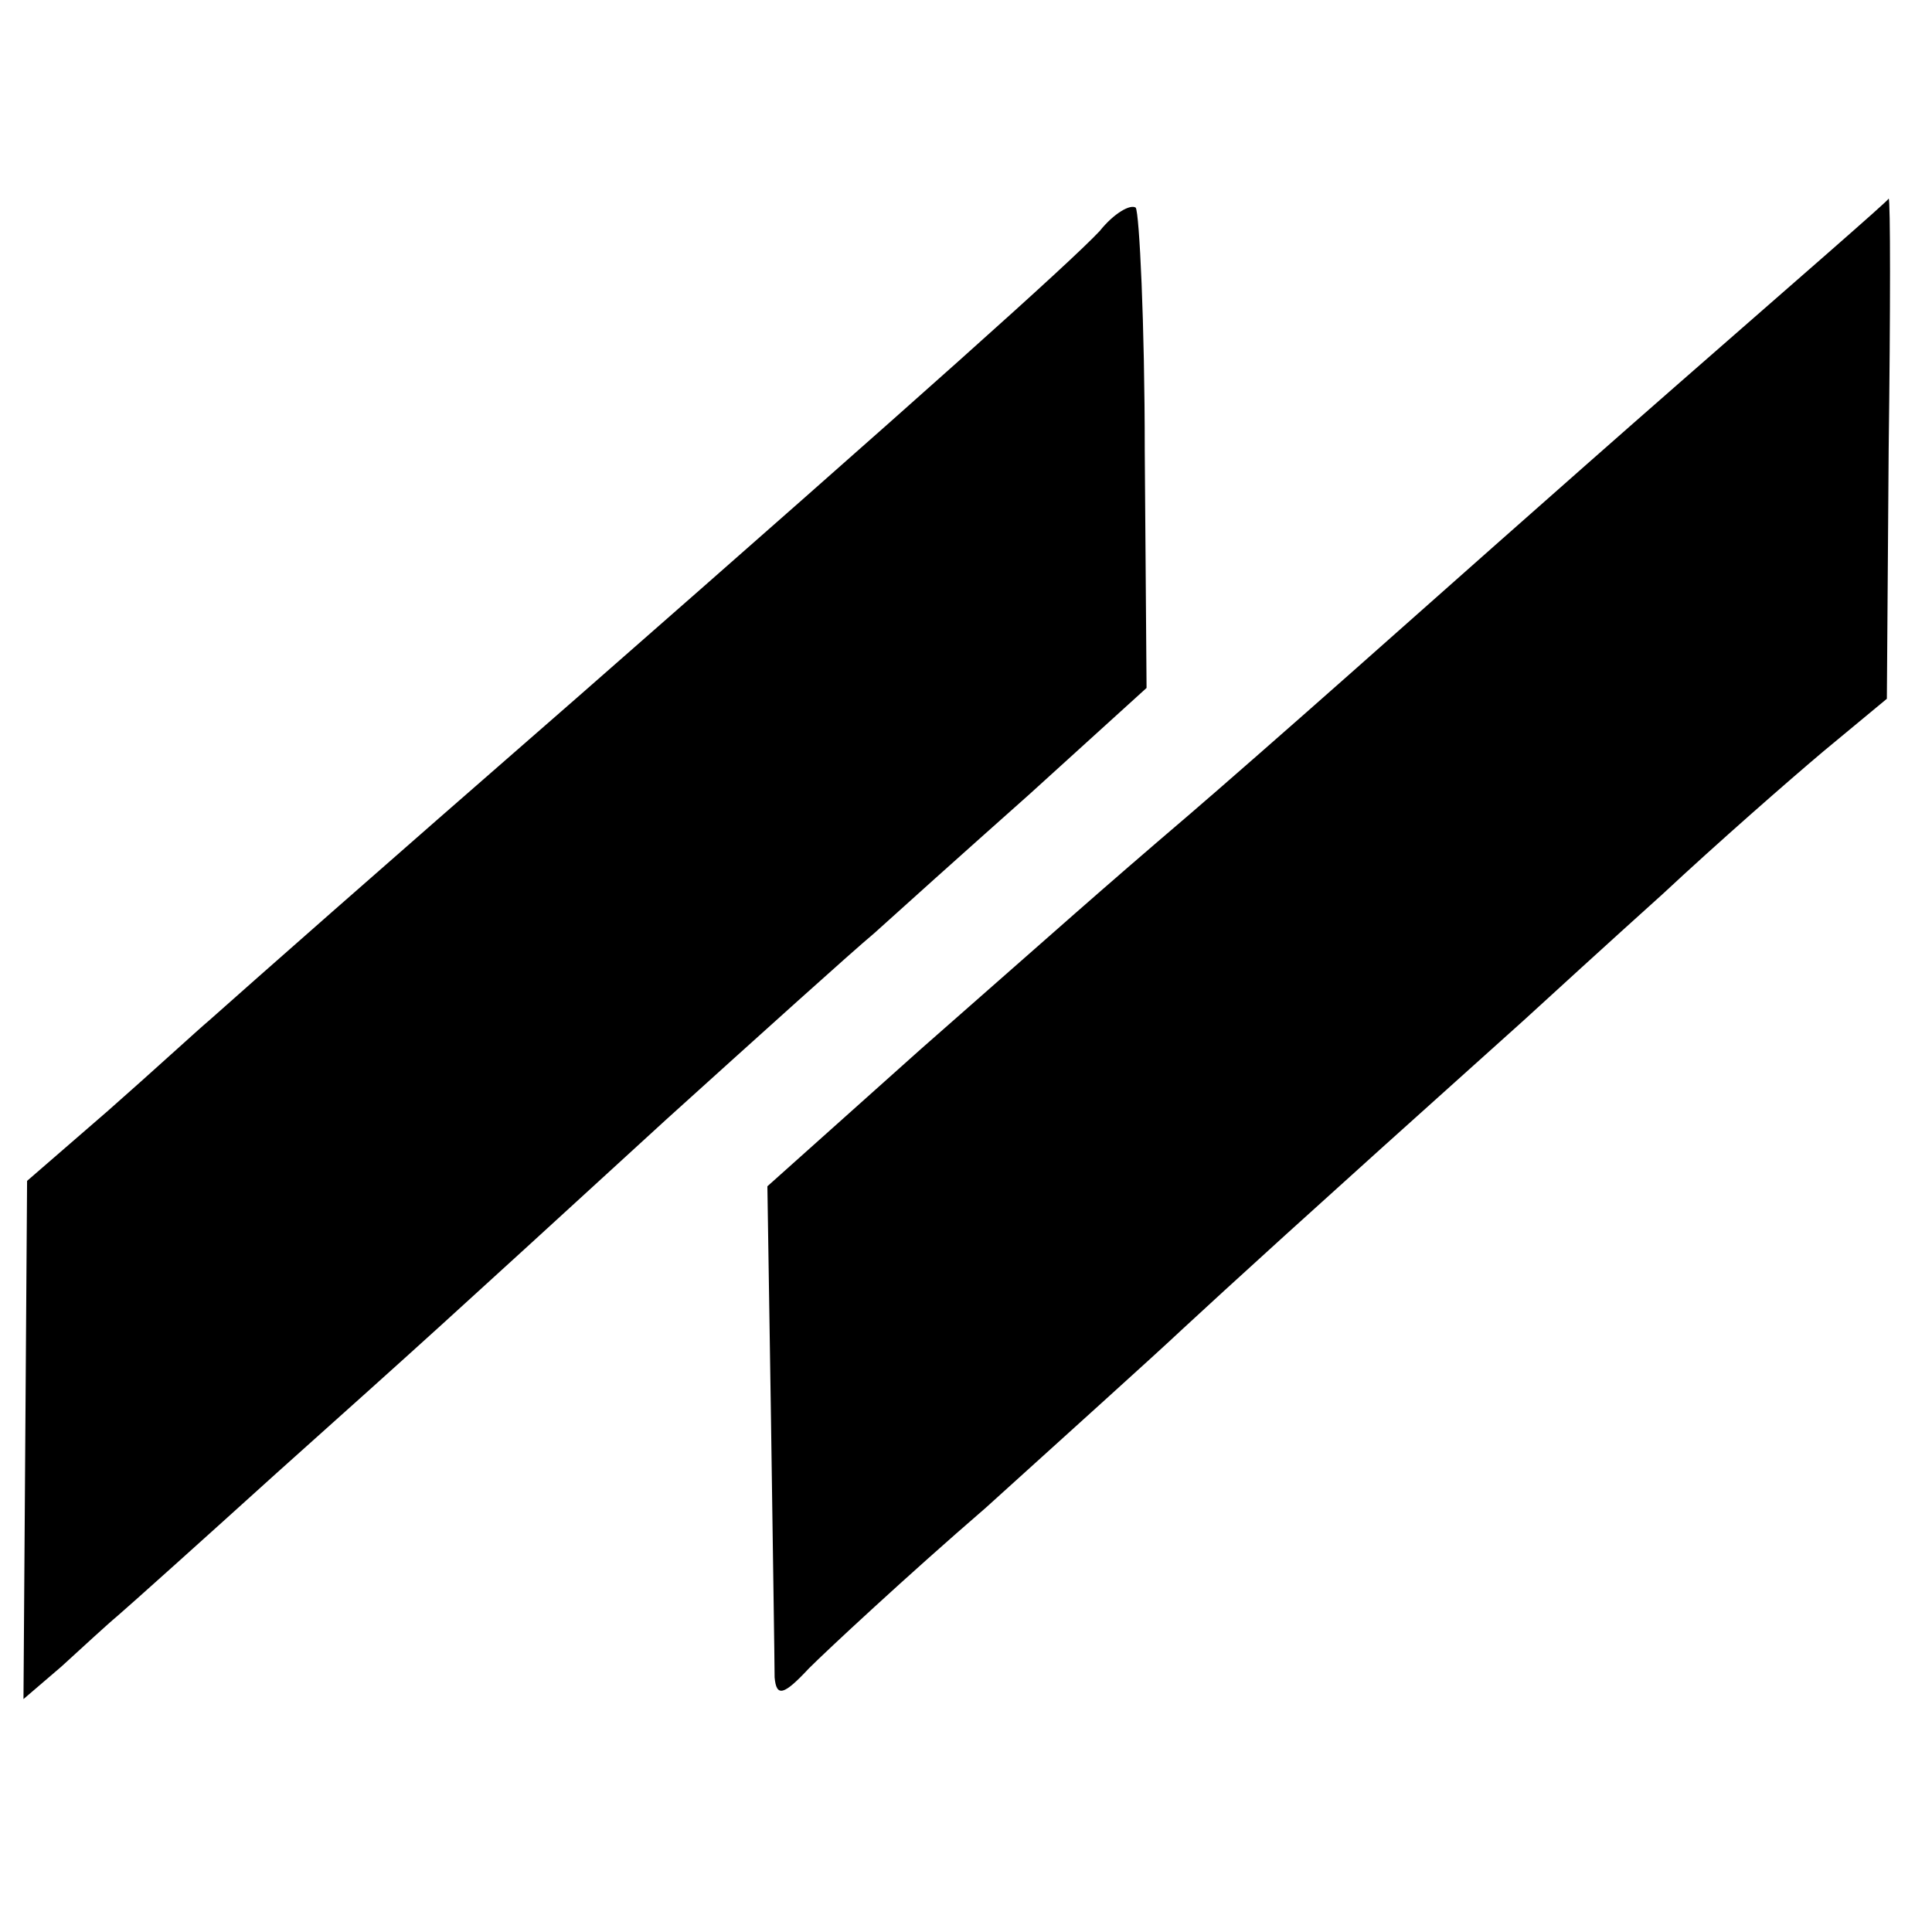
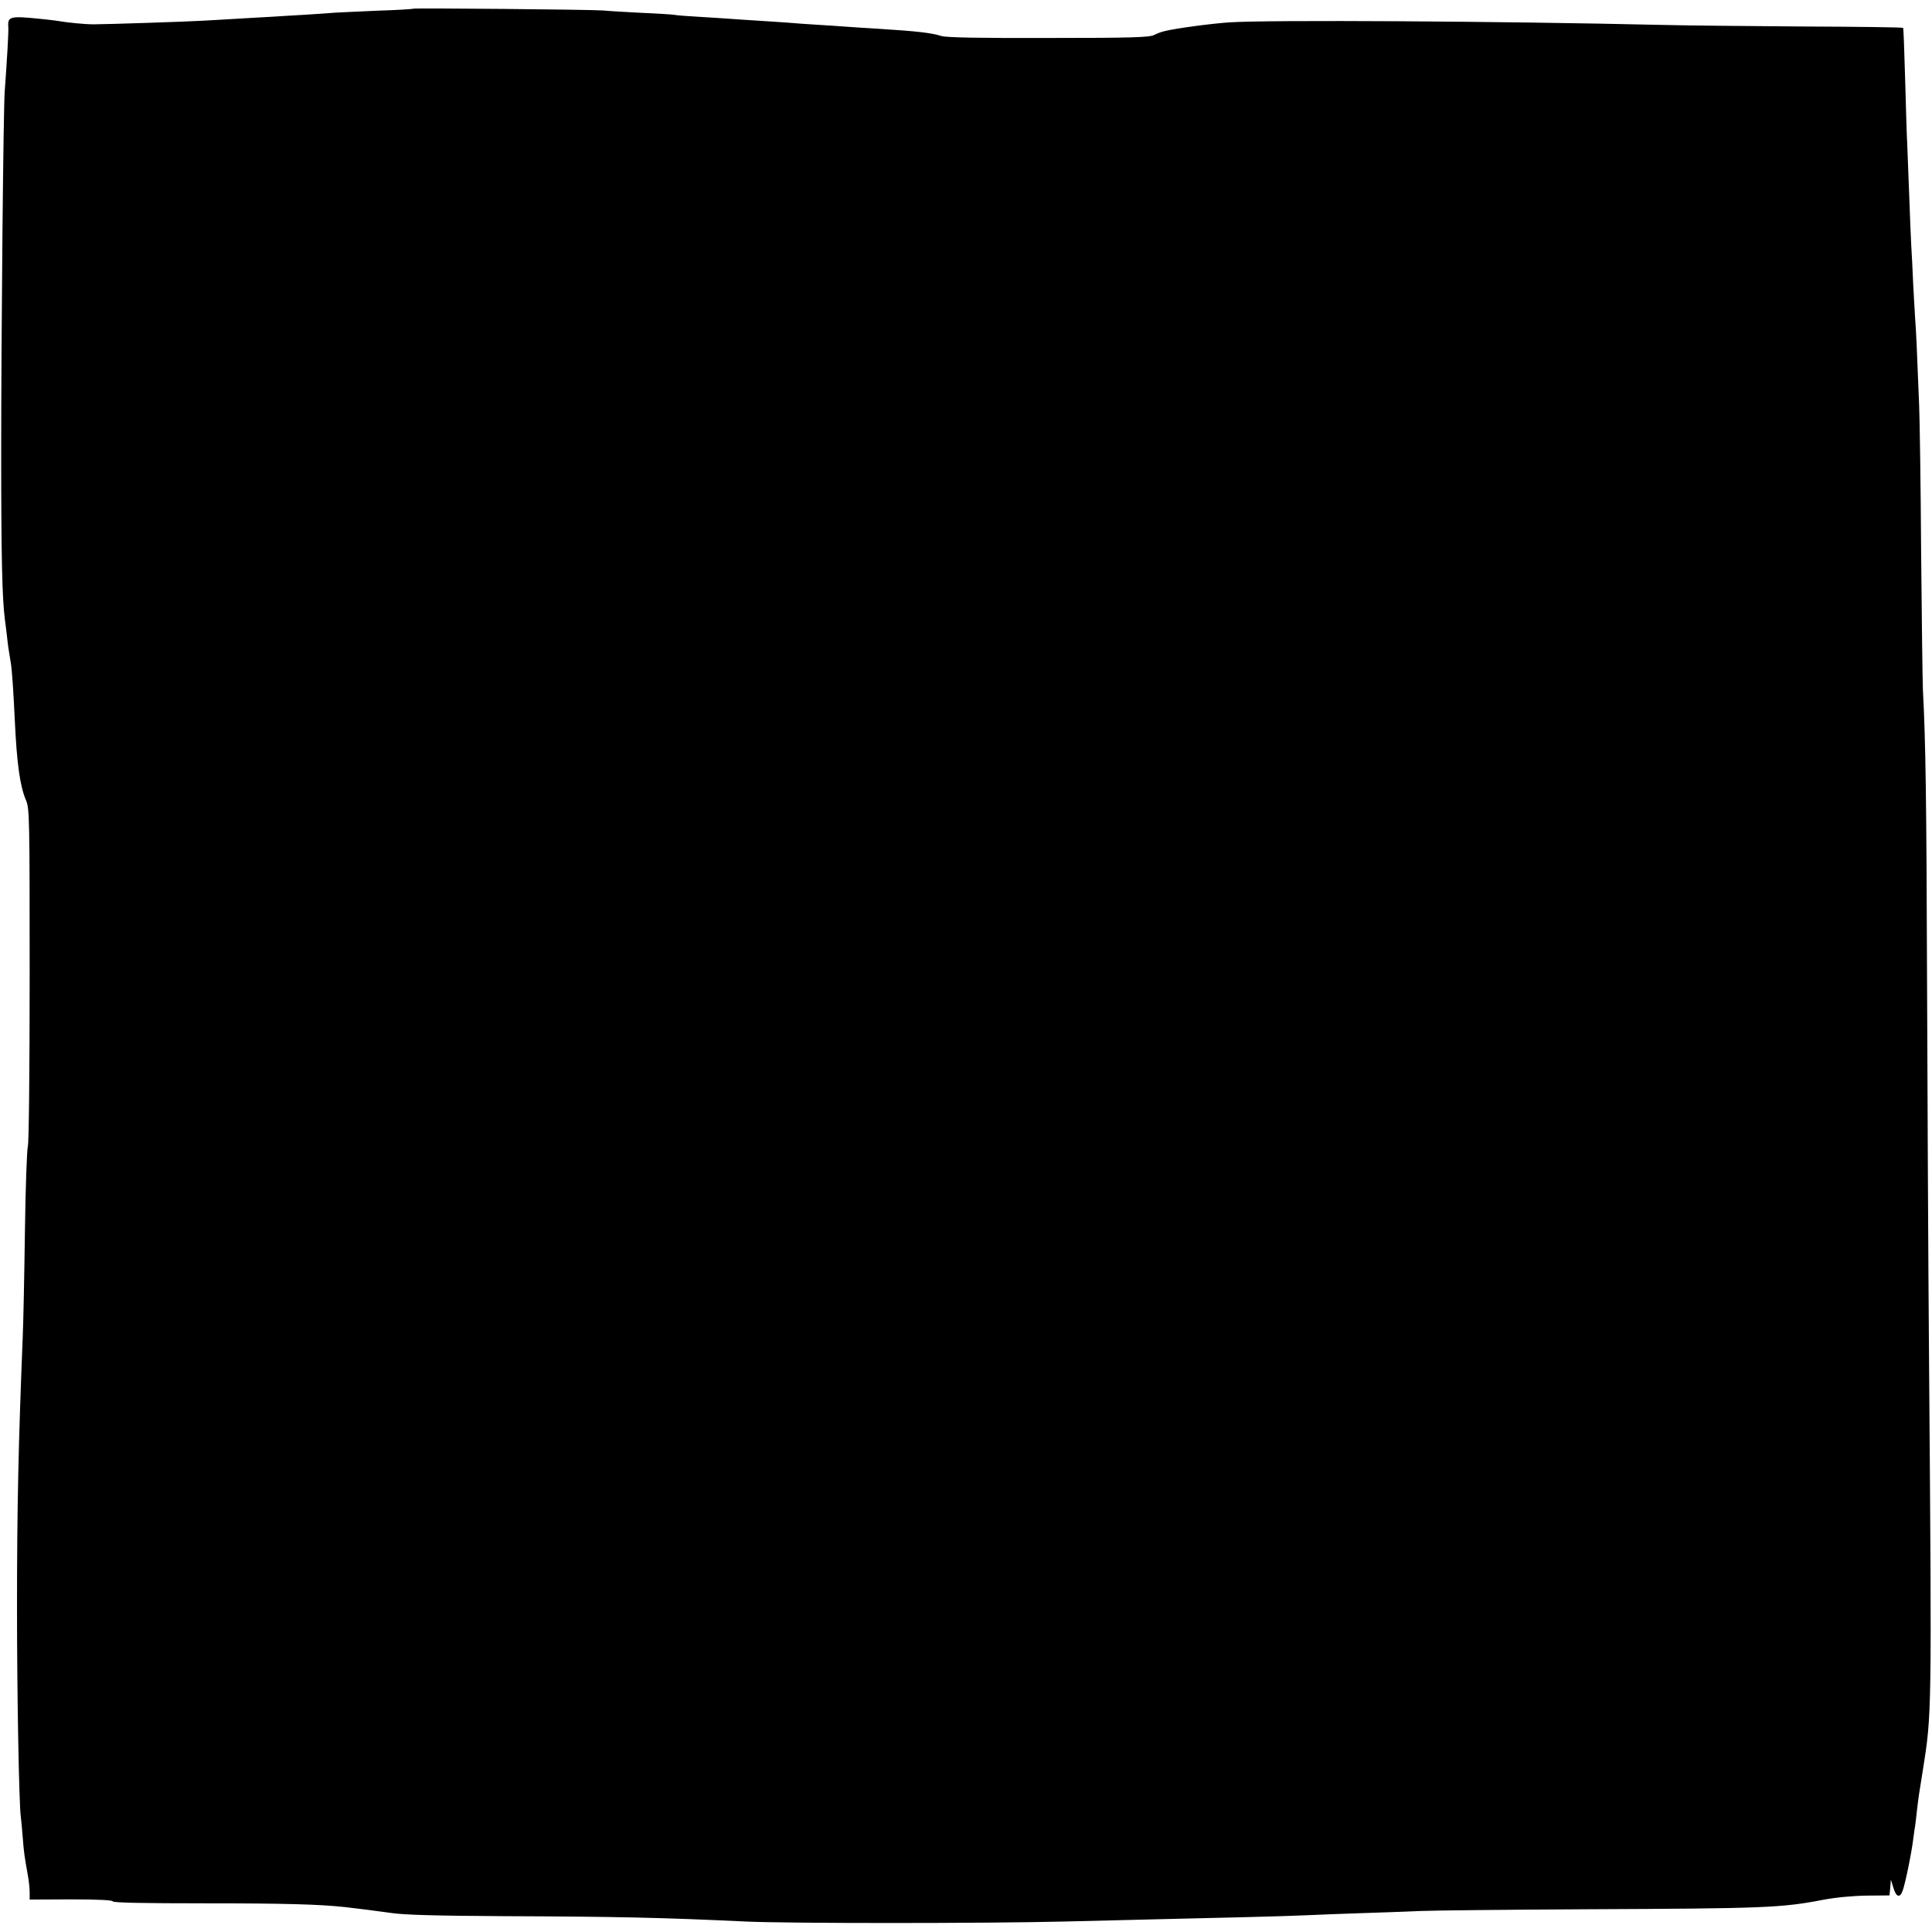
- <svg xmlns="http://www.w3.org/2000/svg" version="1.0" width="107pt" height="107pt" viewBox="0 0 107 107" preserveAspectRatio="xMidYMid meet">
-   <g transform="translate(0,107) scale(0.1,-0.1)" fill="#000000" stroke="none">
-     <path d="M609 942 c-17 -18 -95 -88 -289 -258 -117 -102 -177 -155 -204 -179 -6 -5 -31 -28 -56 -50 l-45 -39 -1 -144 -1 -143 21 18 c11 10 25 23 31 28 7 6 46 41 88 79 86 77 86 77 216 196 52 47 103 93 115 103 11 10 50 45 86 77 l65 59 -1 131 c0 71 -3 132 -5 135 -3 2 -12 -3 -20 -13z" />
-     <path d="M929 857 c-64 -56 -145 -128 -180 -159 -35 -31 -75 -66 -89 -78 -55 -47 -68 -59 -150 -131 l-85 -76 2 -129 c1 -71 2 -135 2 -143 1 -11 5 -10 19 5 10 10 54 51 98 89 43 39 92 83 109 99 26 24 63 58 189 171 12 11 47 43 77 70 30 28 70 63 89 79 l35 29 1 138 c1 77 1 139 0 139 0 -1 -53 -47 -117 -103z" />
+ <svg xmlns="http://www.w3.org/2000/svg" version="1.0" width="977pt" height="977pt" viewBox="0 0 977 977" preserveAspectRatio="xMidYMid meet">
+   <g transform="translate(0,977) scale(0.1,-0.1)" fill="#000000" stroke="none">
+     <path d="M2089 9726 c-2 -2 -83 -7 -179 -10 -96 -4 -193 -9 -215 -10 -22 -2 -94 -7 -160 -11 -66 -4 -140 -8 -165 -10 -25 -1 -103 -6 -175 -10 -71 -4 -150 -9 -175 -10 -60 -4 -482 -18 -545 -18 -46 0 -131 8 -195 19 -14 2 -50 6 -80 9 -148 15 -162 12 -158 -41 2 -25 -7 -174 -18 -324 -7 -81 -18 -1232 -18 -1835 0 -521 5 -735 19 -840 2 -16 7 -52 10 -80 5 -48 9 -74 20 -140 6 -37 13 -143 20 -290 10 -215 26 -332 57 -403 17 -41 18 -89 18 -881 0 -488 -4 -850 -9 -867 -5 -16 -12 -211 -15 -434 -3 -223 -8 -461 -11 -530 -22 -547 -29 -862 -29 -1370 0 -442 10 -986 19 -1055 2 -16 7 -65 10 -107 6 -78 8 -89 25 -187 6 -30 10 -71 10 -91 l0 -36 210 1 c136 0 210 -4 210 -10 0 -7 158 -10 467 -10 405 0 577 -5 708 -19 92 -11 150 -18 235 -30 67 -10 234 -14 575 -16 557 -2 794 -7 1215 -27 209 -10 1208 -10 1615 0 382 9 600 15 910 22 132 3 276 8 320 10 44 2 161 7 260 10 99 3 234 8 300 11 66 3 449 7 852 9 889 4 980 7 1188 47 68 13 154 21 225 22 l115 1 4 40 3 40 12 -39 c14 -49 33 -56 47 -19 13 34 45 189 54 262 4 30 8 61 10 70 1 9 6 43 9 76 8 69 9 76 30 205 45 284 45 271 31 2080 -4 487 -8 1344 -10 1905 -3 930 -7 1212 -21 1478 -2 51 -6 364 -9 697 -2 333 -7 666 -10 740 -11 285 -16 387 -20 435 -2 28 -6 106 -10 175 -3 69 -7 159 -10 200 -2 41 -7 152 -10 245 -4 94 -8 211 -10 260 -3 50 -7 203 -11 340 -4 138 -8 252 -10 254 -3 3 -231 6 -507 7 -276 2 -596 5 -712 8 -825 19 -1984 26 -2187 13 -90 -6 -271 -30 -327 -44 -15 -3 -39 -12 -55 -20 -23 -12 -115 -15 -535 -15 -344 -1 -518 2 -541 10 -52 16 -118 24 -325 37 -49 3 -119 7 -155 10 -36 3 -103 7 -150 10 -47 3 -110 7 -140 10 -30 2 -98 7 -150 10 -52 3 -120 8 -150 10 -30 2 -100 7 -155 10 -55 3 -111 7 -125 10 -14 2 -88 7 -165 10 -77 4 -165 9 -195 12 -69 5 -956 13 -961 9z" />
  </g>
</svg>
